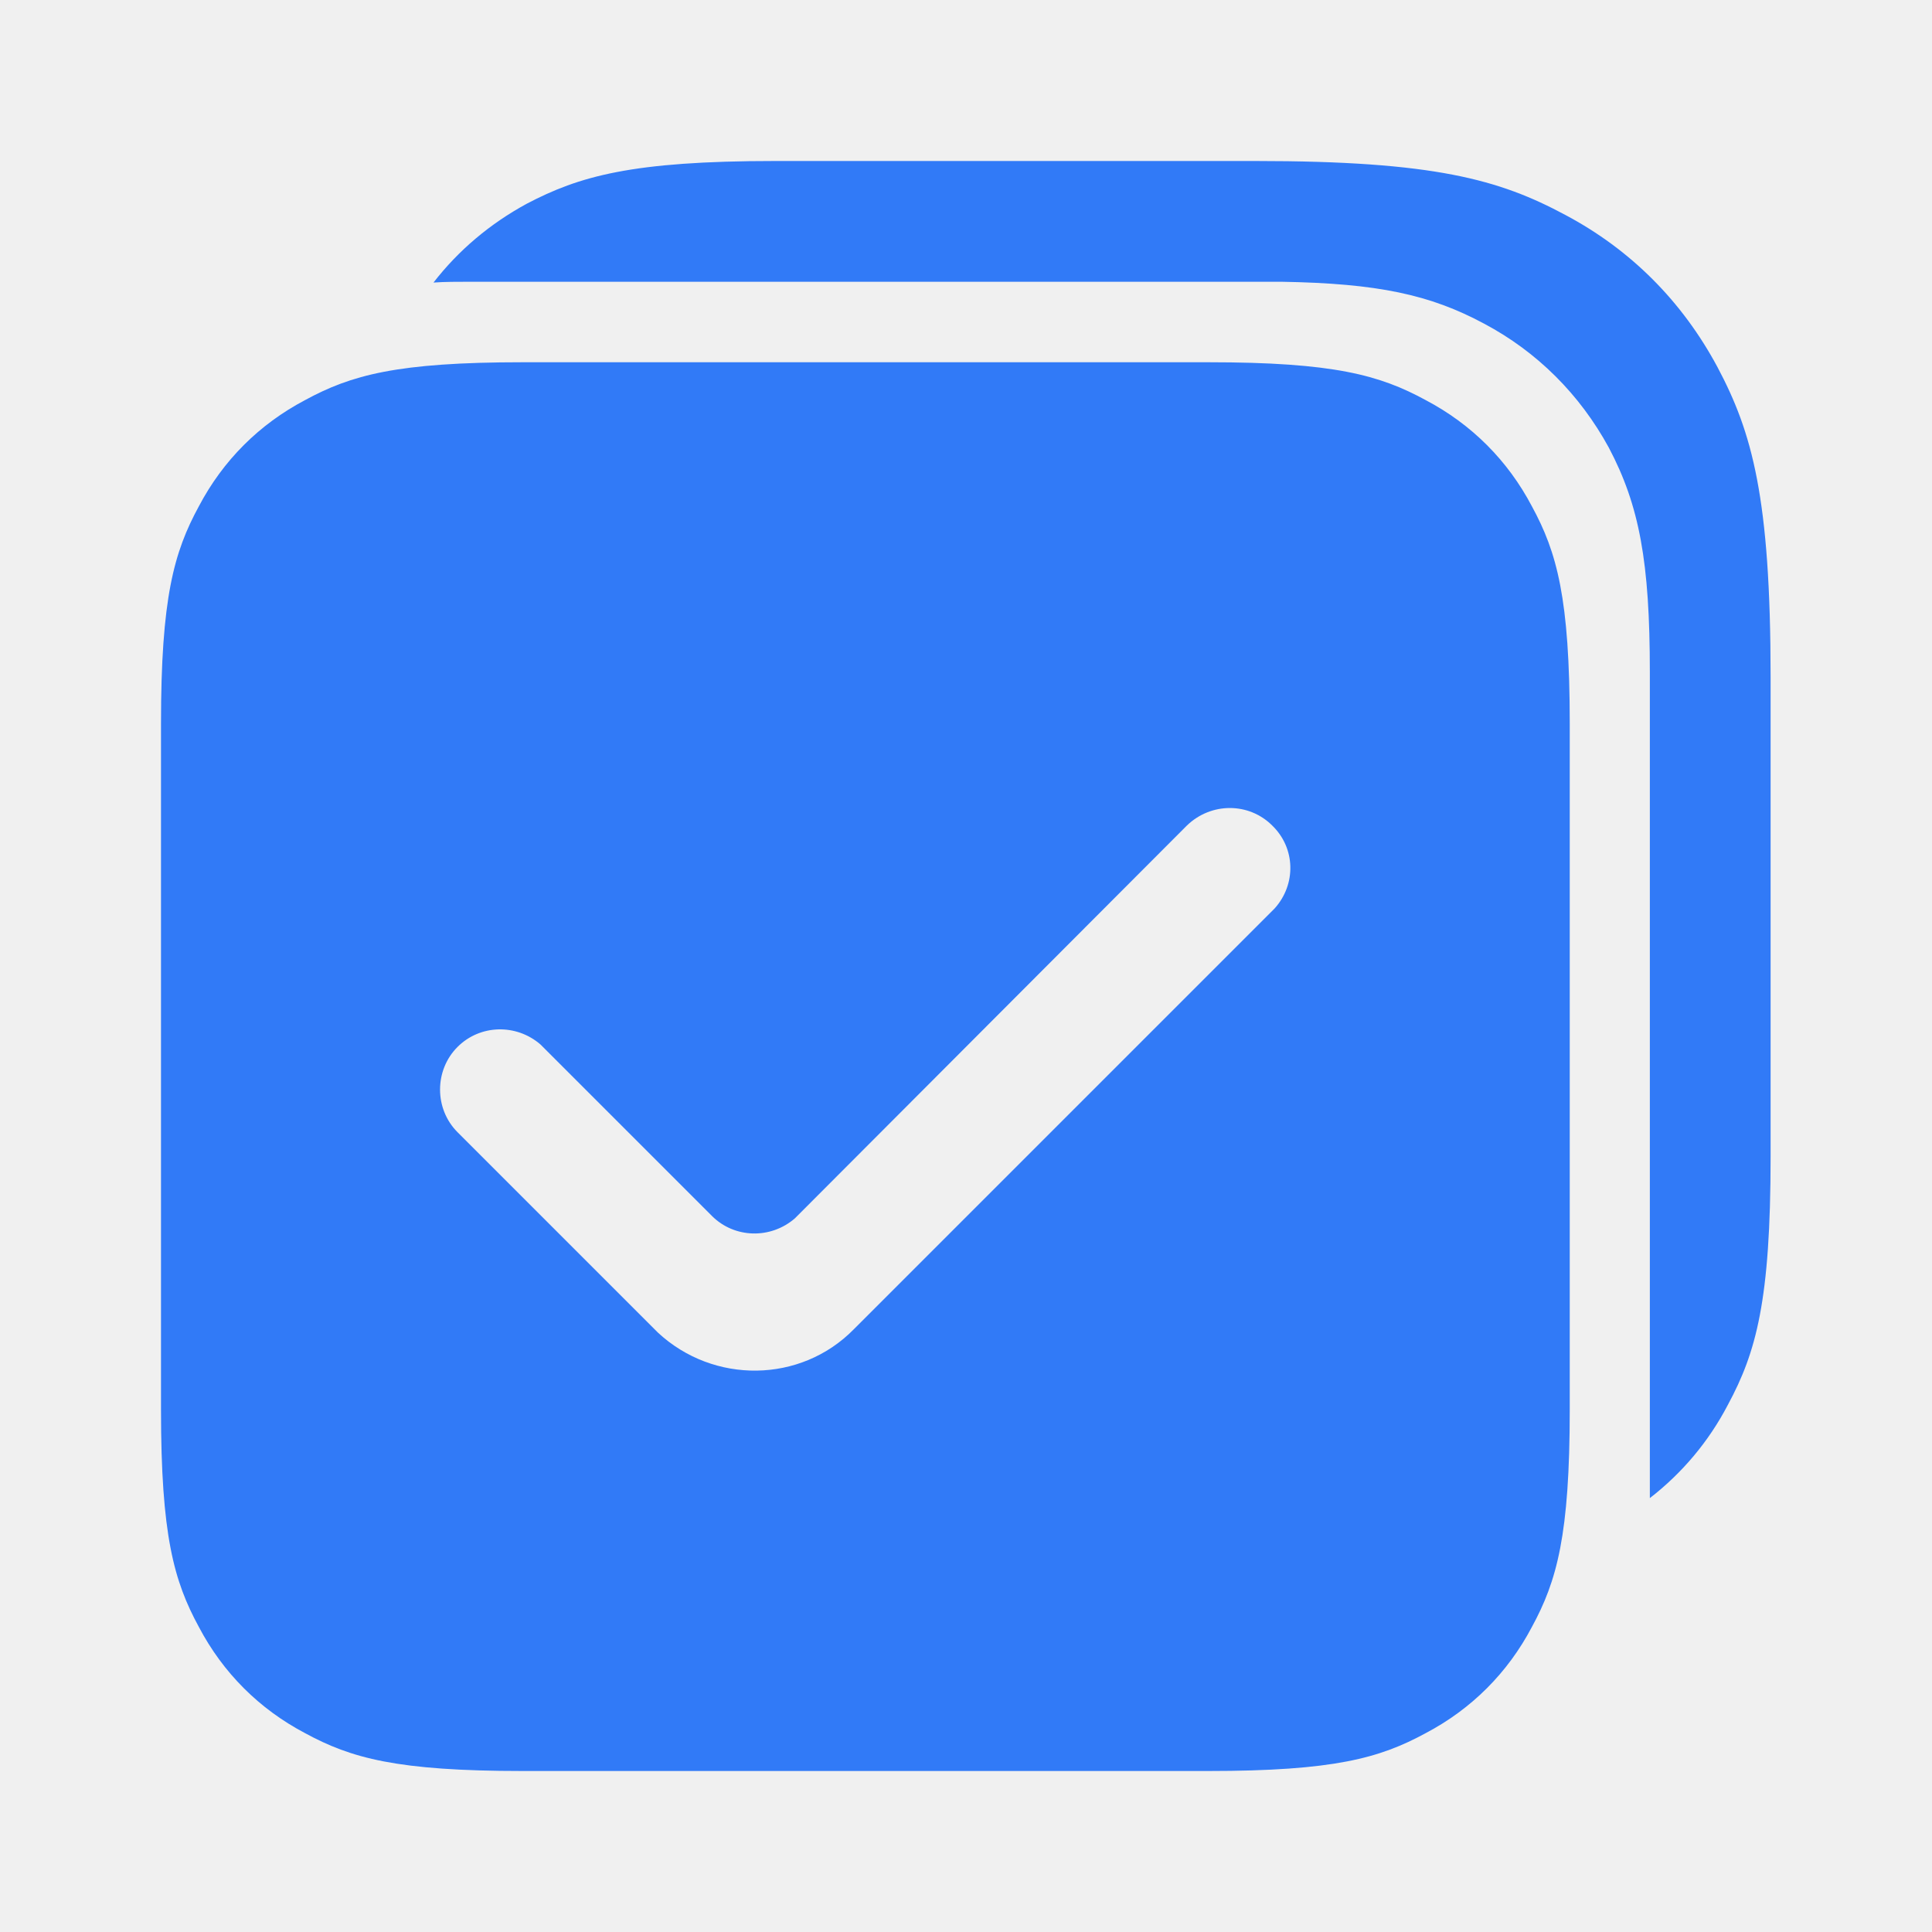
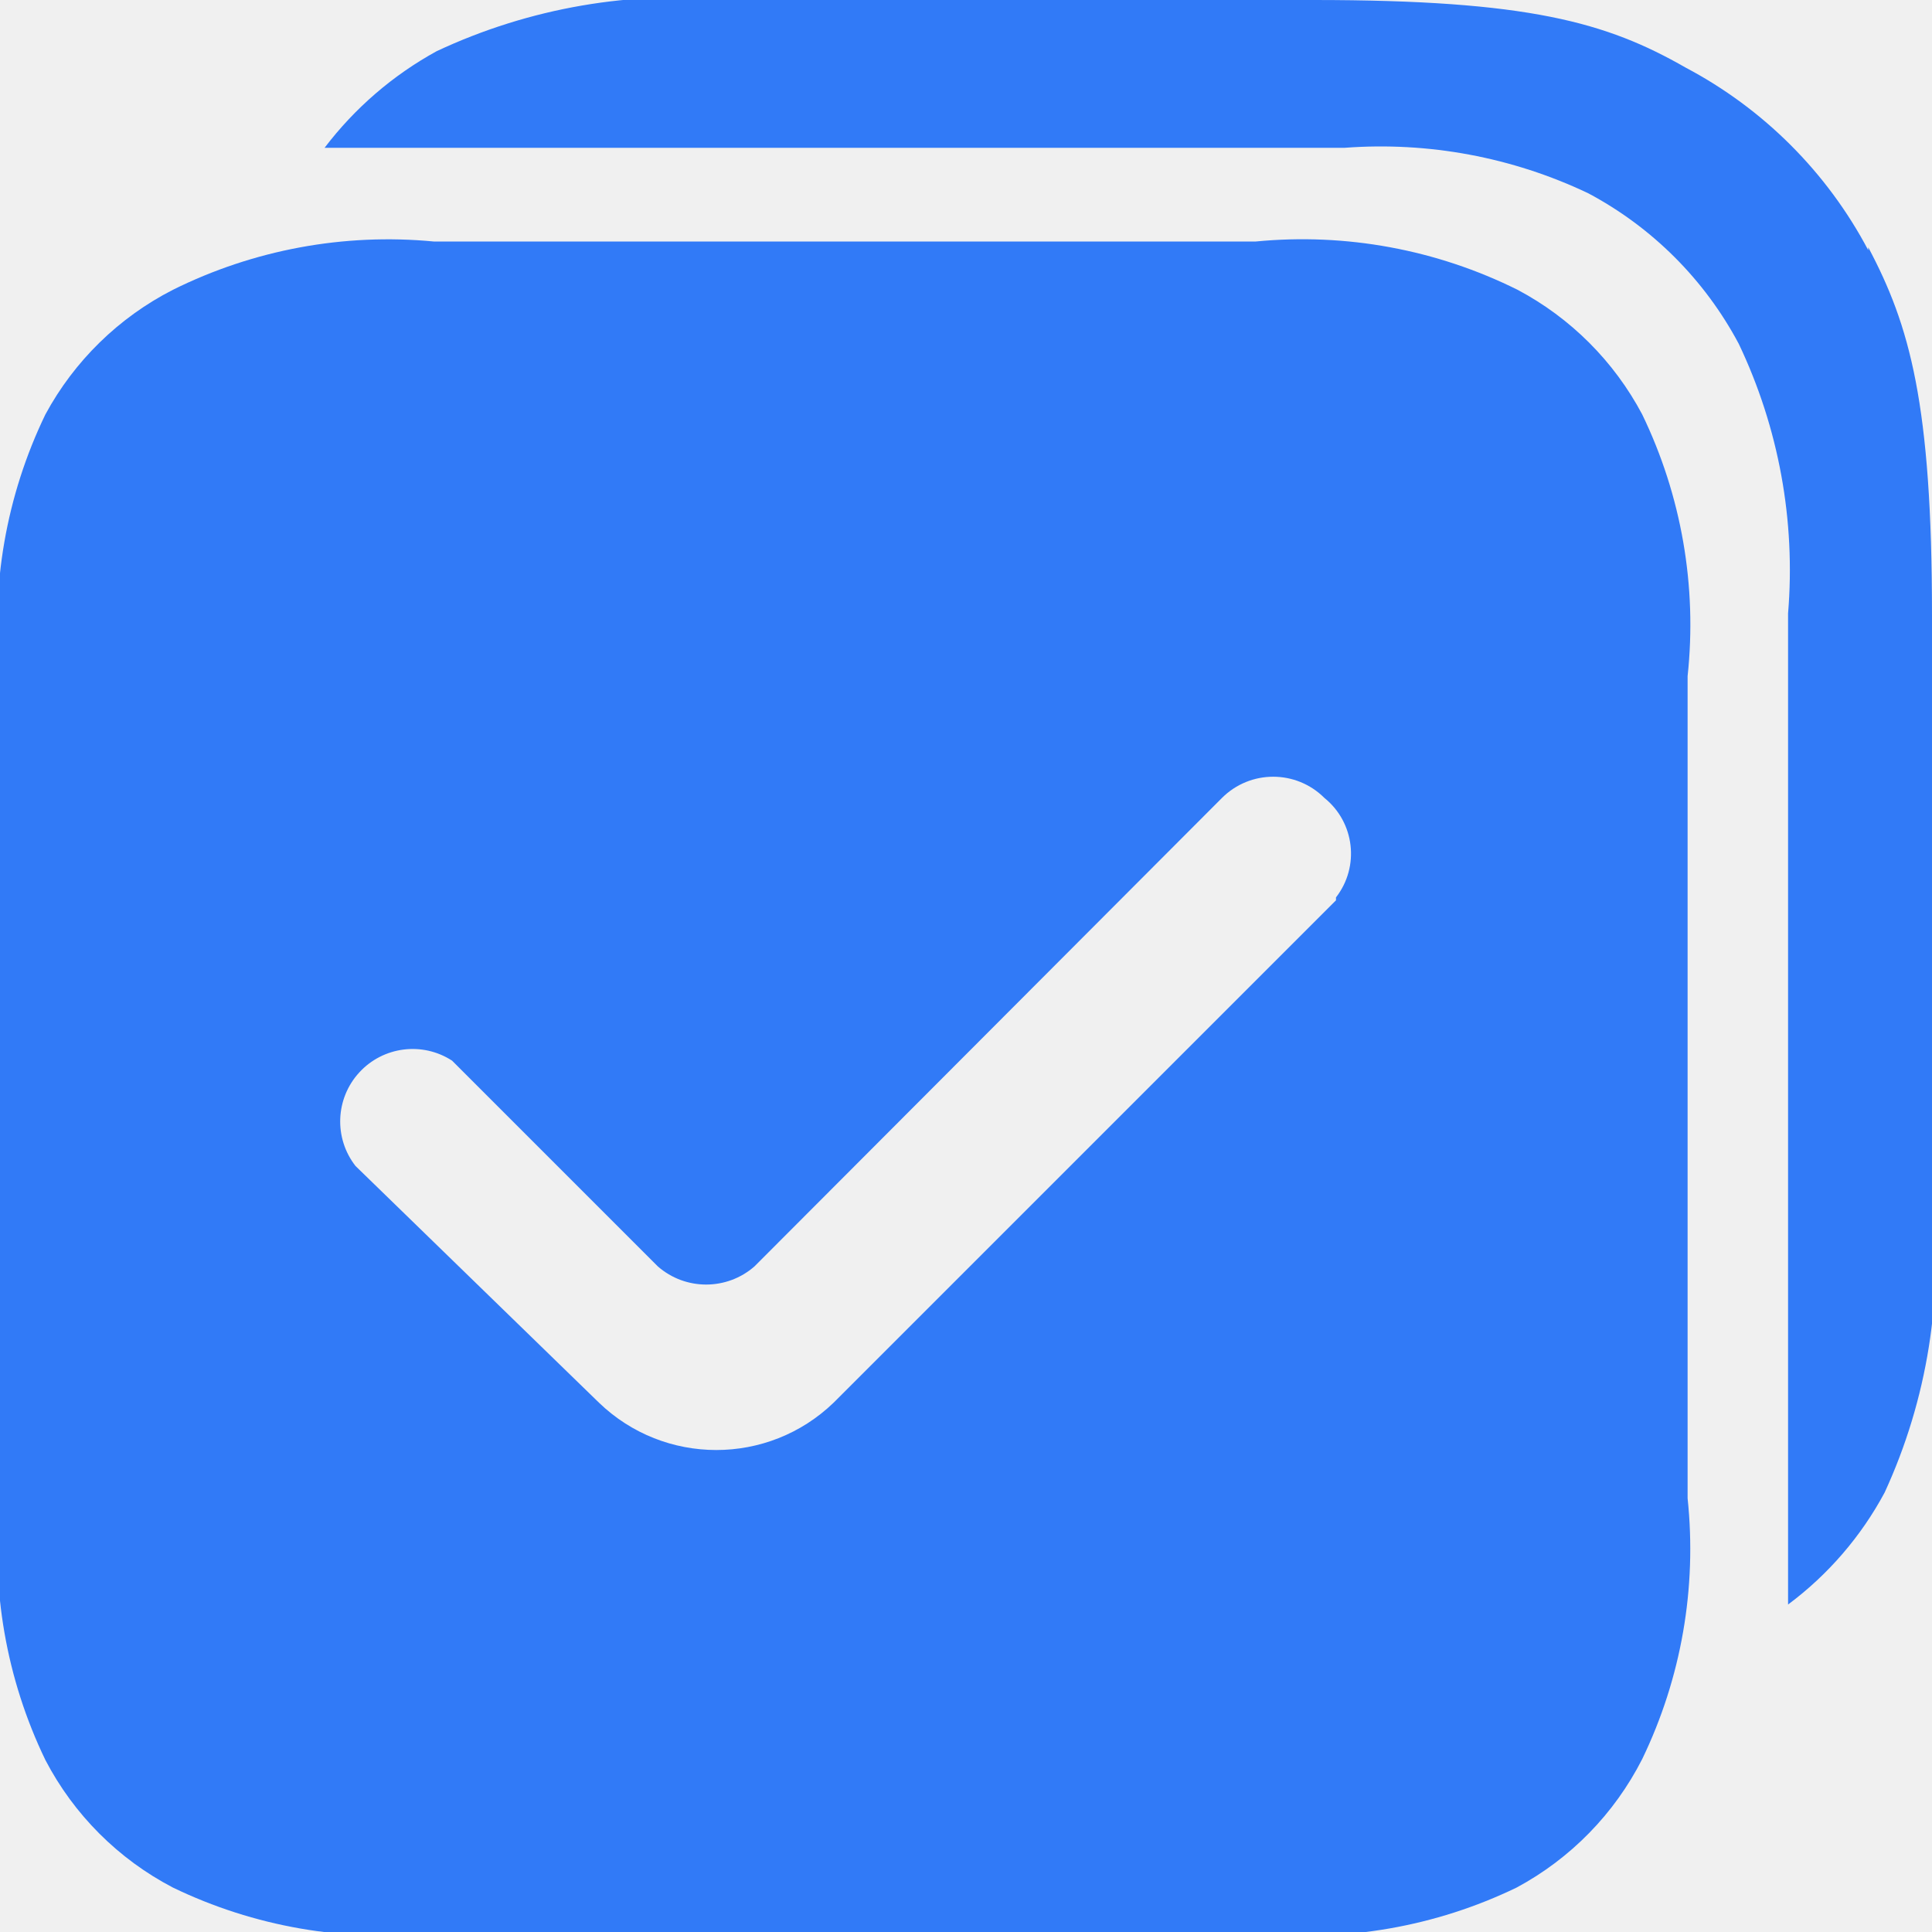
- <svg xmlns="http://www.w3.org/2000/svg" xmlns:xlink="http://www.w3.org/1999/xlink" viewBox="0 0 24 24" fill="none">
-   <defs>
-     <rect id="path_0" x="0" y="0" width="24" height="24" />
-   </defs>
-   <g opacity="1" transform="translate(0 0)  rotate(0 12 12)">
-     <mask id="bg-mask-0" fill="white">
-       <use xlink:href="#path_0" />
-     </mask>
-     <g mask="url(#bg-mask-0)">
-       <g opacity="1" transform="translate(2 2)  rotate(0 10 10)">
-         <path id="_path-1" fill-rule="evenodd" style="fill:#317AF7" transform="translate(0 0)  rotate(0 10 10)" opacity="1" d="M13.01 2.5L4.49 2.5C2.93 2.5 2.36 2.66 1.79 2.97C1.22 3.27 0.77 3.72 0.47 4.29C0.16 4.86 0 5.43 0 6.99L0 15.51C0 17.07 0.16 17.64 0.47 18.21C0.77 18.78 1.22 19.23 1.79 19.53C2.36 19.84 2.93 20 4.49 20L13.01 20C14.57 20 15.14 19.84 15.71 19.53C16.28 19.23 16.73 18.78 17.03 18.21C17.34 17.64 17.5 17.07 17.5 15.51L17.5 6.99C17.5 5.43 17.34 4.86 17.03 4.29C16.73 3.72 16.28 3.27 15.71 2.97C15.14 2.66 14.57 2.5 13.01 2.5Z M13.595 0L7.625 0C5.845 0 5.195 0.19 4.545 0.53C4.085 0.78 3.695 1.11 3.385 1.51C3.525 1.5 3.685 1.5 3.845 1.5L13.915 1.5C15.115 1.52 15.765 1.66 16.435 2.02C17.095 2.37 17.625 2.9 17.985 3.56C18.365 4.28 18.495 4.98 18.495 6.35L18.495 16.15C18.495 16.32 18.495 16.47 18.495 16.61C18.895 16.3 19.225 15.91 19.465 15.45C19.815 14.8 19.995 14.16 19.995 12.37L19.995 6.41C19.995 4.18 19.765 3.37 19.335 2.56C18.895 1.74 18.255 1.1 17.445 0.67C16.625 0.23 15.815 0 13.595 0Z M6.174 14.555C6.864 15.195 7.944 15.185 8.604 14.515L13.804 9.315L13.834 9.285C14.104 8.985 14.094 8.535 13.804 8.255C13.514 7.965 13.044 7.965 12.744 8.255L7.904 13.105L7.874 13.135C7.574 13.395 7.124 13.385 6.844 13.105L4.744 11.005L4.714 10.975C4.414 10.715 3.964 10.725 3.684 11.005C3.394 11.295 3.394 11.775 3.684 12.065L6.134 14.515L6.174 14.555Z " />
-       </g>
-     </g>
-   </g>
+ <svg xmlns="http://www.w3.org/2000/svg" viewBox="0 0 20 20">
+   <path d="M17.71,5A5,5,0,0,0,15,4.5H6.49A5,5,0,0,0,3.79,5,3.11,3.11,0,0,0,2.47,6.29,5,5,0,0,0,2,9v8.52a5,5,0,0,0,.47,2.7,3.11,3.11,0,0,0,1.32,1.32,5,5,0,0,0,2.7.47H15a5,5,0,0,0,2.7-.47A3.11,3.11,0,0,0,19,20.21a5,5,0,0,0,.47-2.7V9A5,5,0,0,0,19,6.29,3.11,3.11,0,0,0,17.71,5Zm-1.88,6.32,0,0-5.2,5.2a1.75,1.75,0,0,1-2.43,0l0,0L5.68,14.07a.75.75,0,0,1,1-1.09l2.13,2.13a.76.76,0,0,0,1,0l0,0,4.84-4.85a.75.75,0,0,1,1.06,0A.74.74,0,0,1,15.83,11.29Zm5.51-6.73a4.53,4.53,0,0,0-1.89-1.89C18.63,2.23,17.82,2,15.6,2h-6a5.9,5.9,0,0,0-3.08.53,3.68,3.68,0,0,0-1.16,1H15.92A5,5,0,0,1,18.44,4,3.77,3.77,0,0,1,20,5.56a5.44,5.44,0,0,1,.51,2.79V18.61a3.52,3.52,0,0,0,1-1.16A5.77,5.77,0,0,0,22,14.37v-6C22,6.18,21.77,5.37,21.34,4.56Z" transform="translate(-2 -2)" style="fill:#317af7;fill-rule:evenodd" />
</svg>
